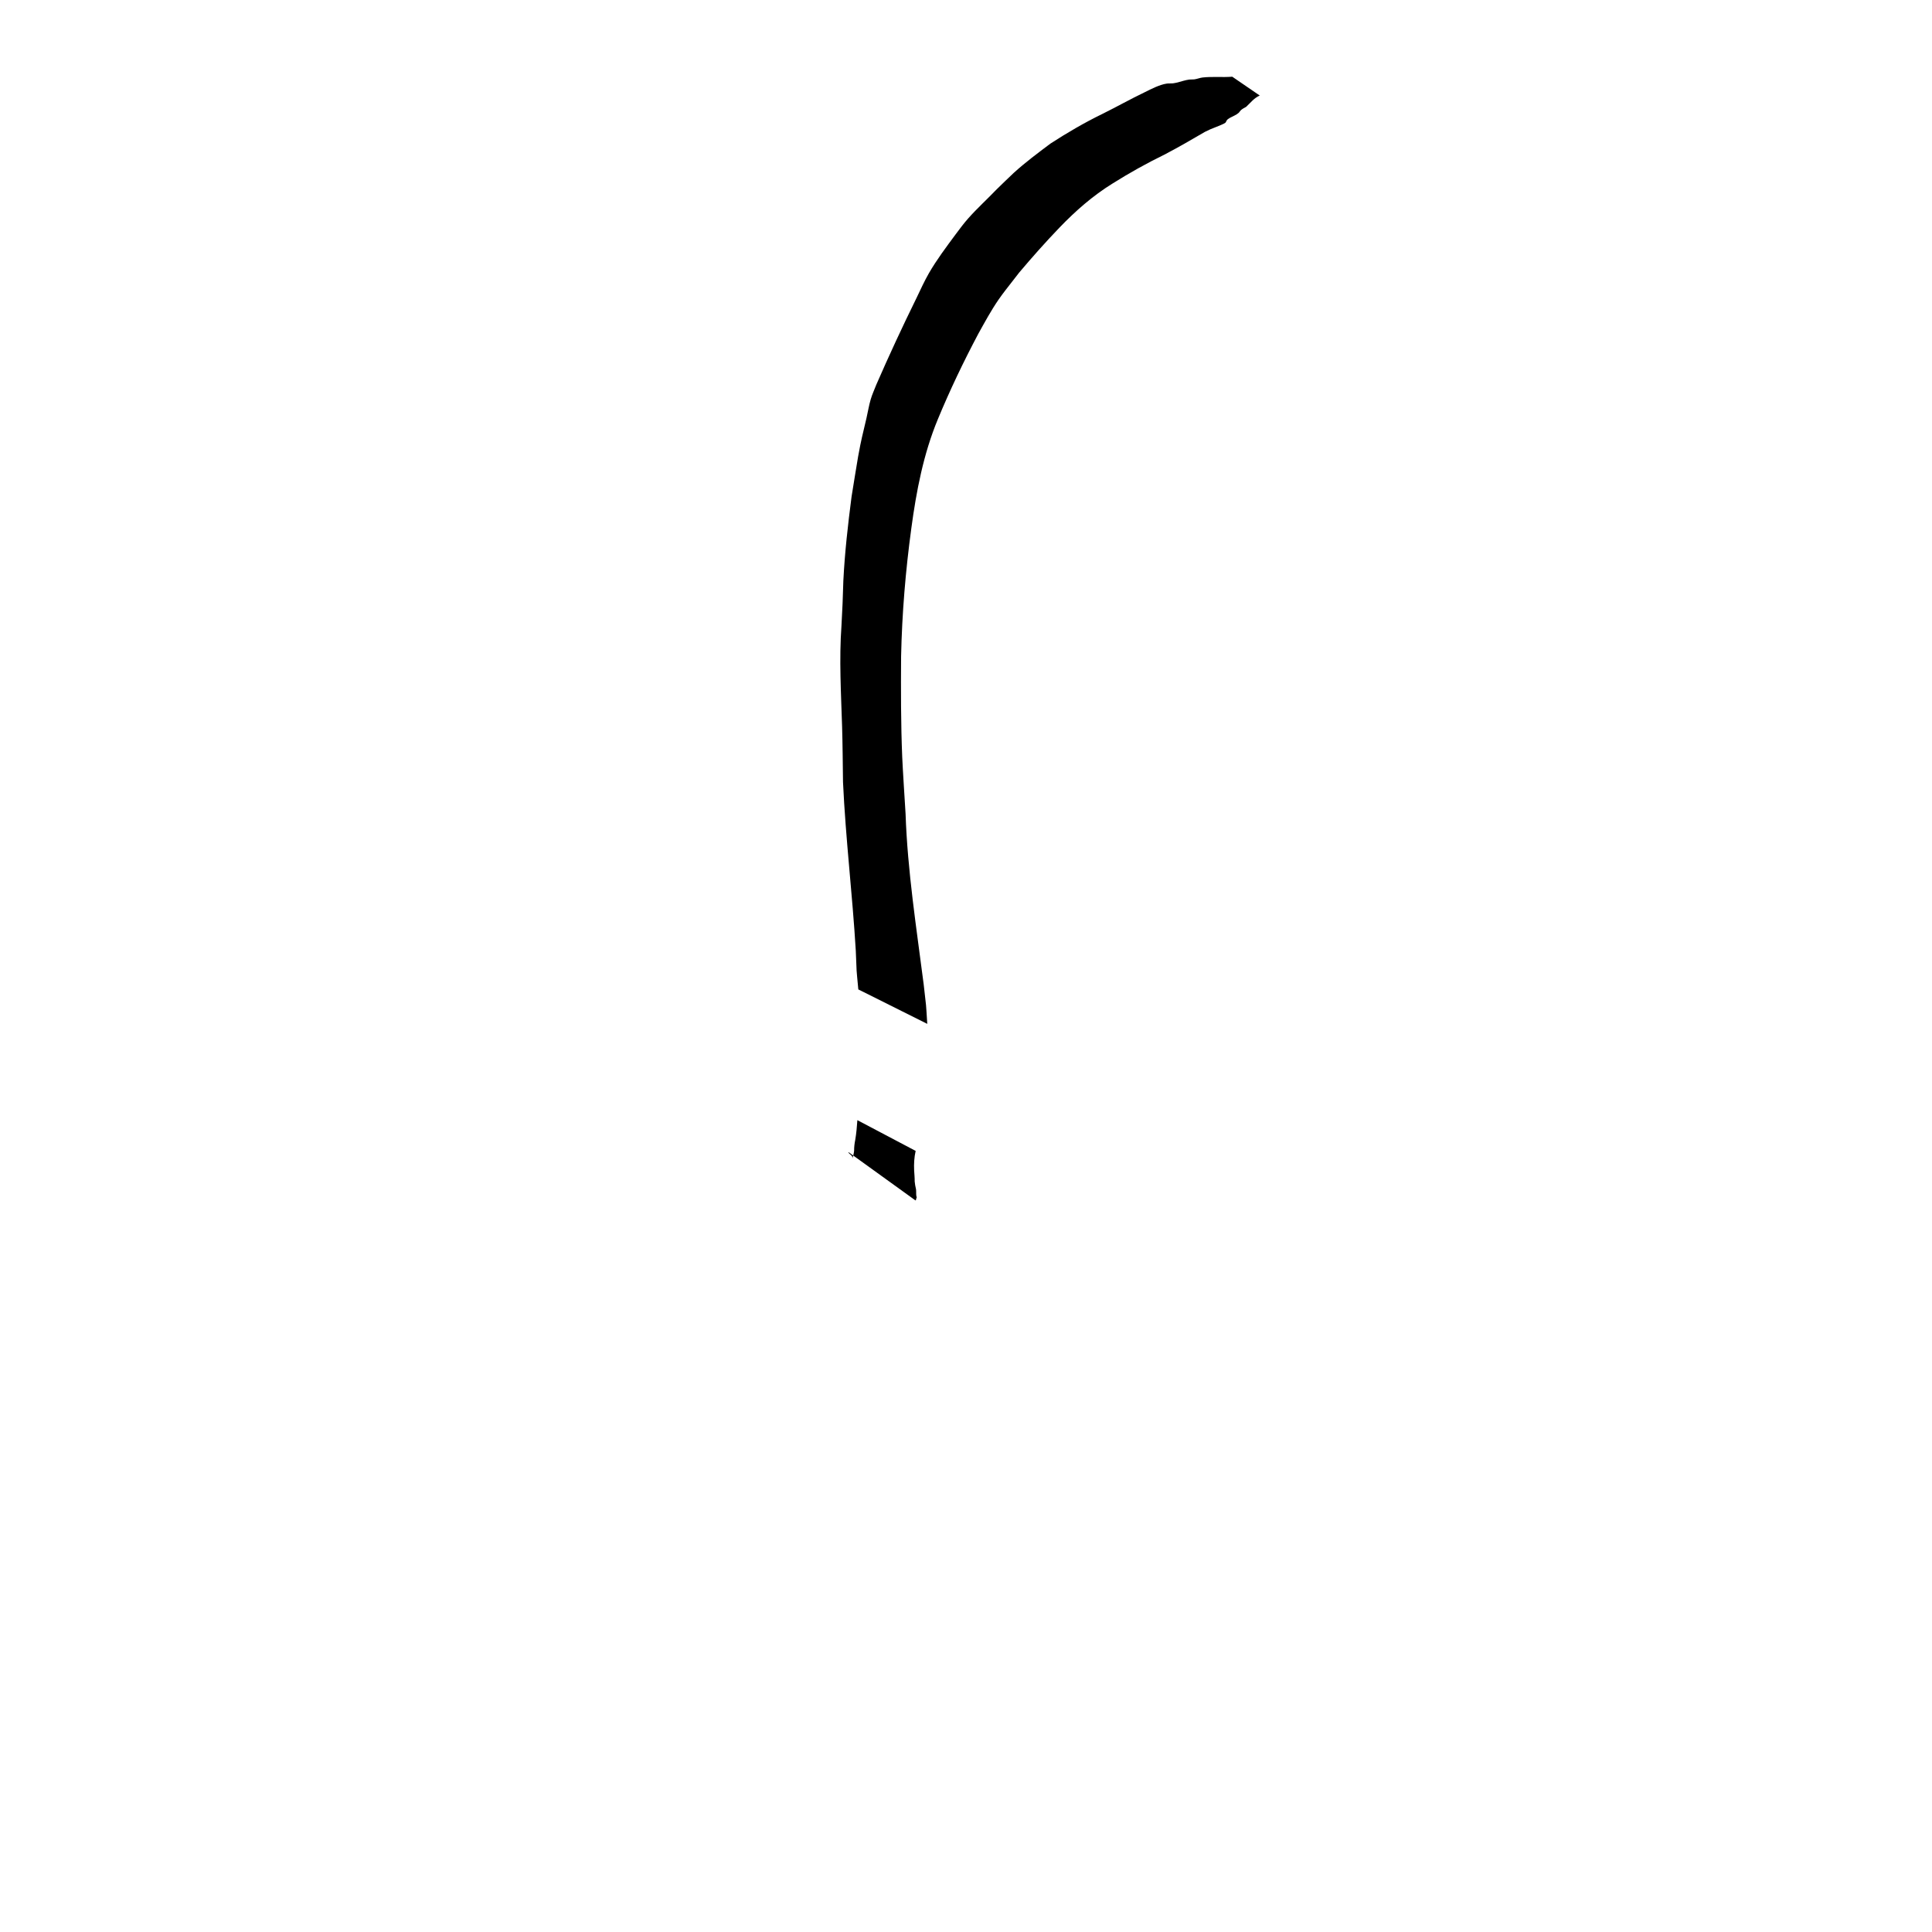
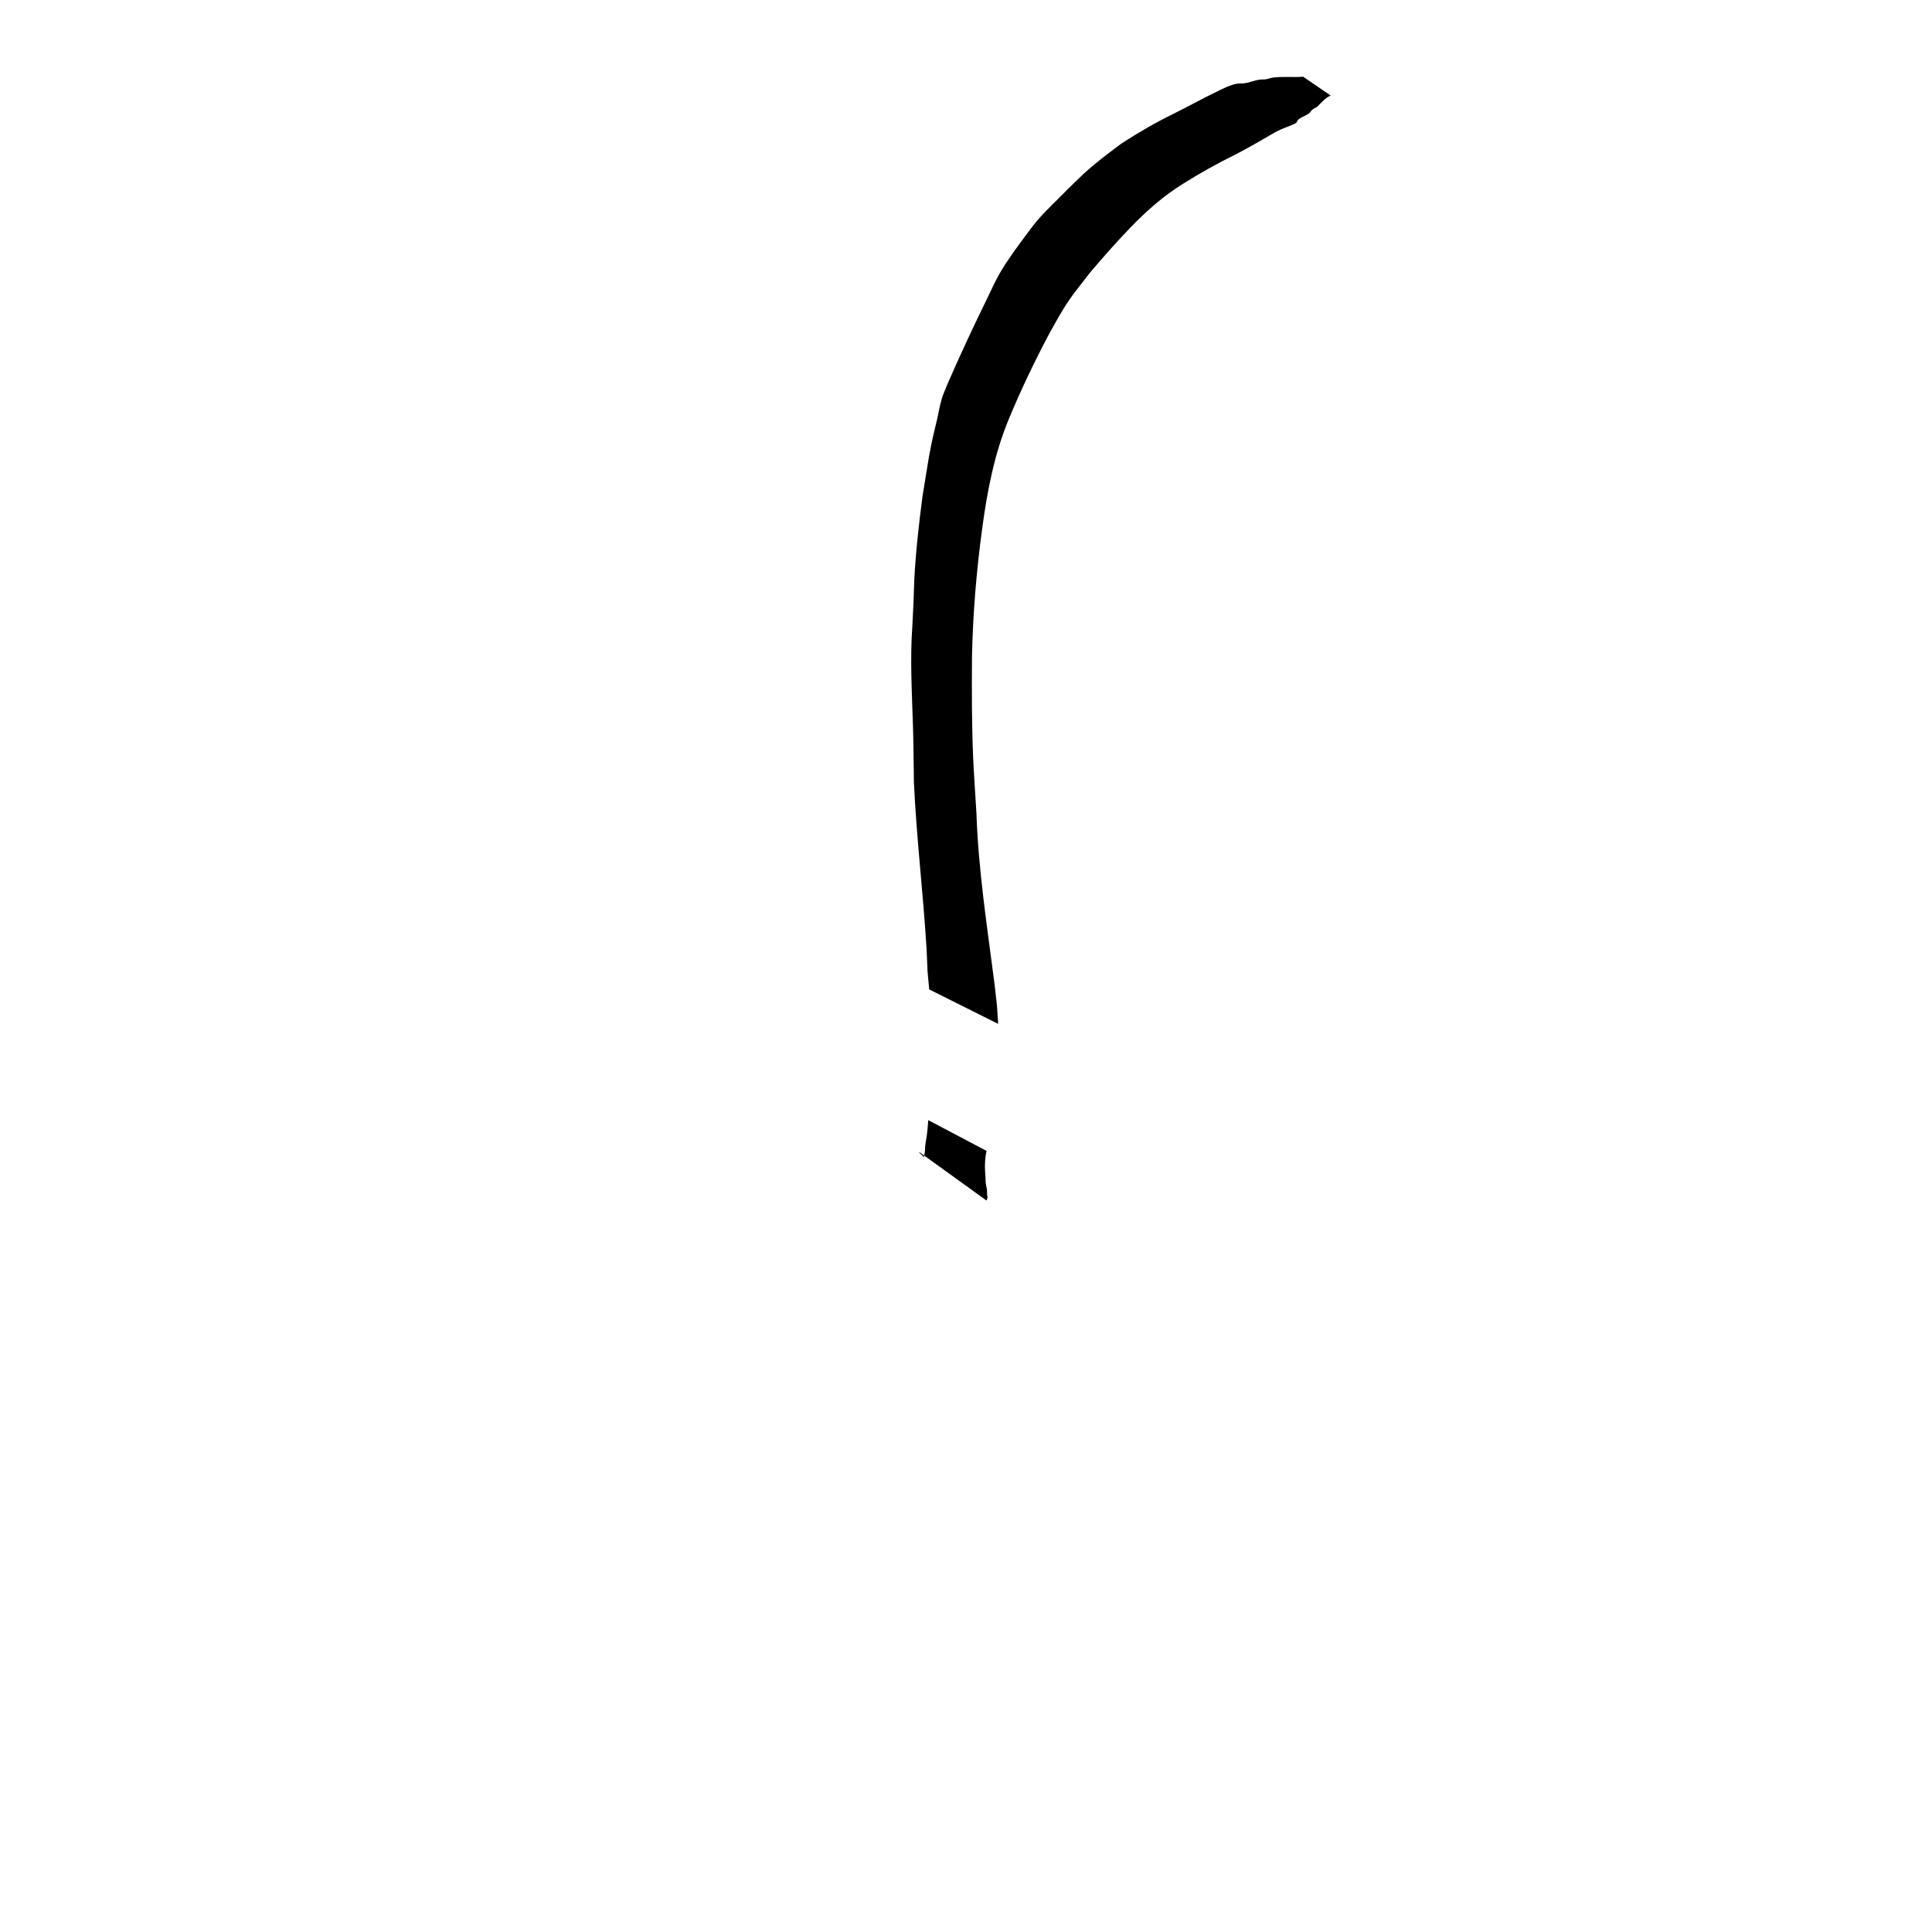
- <svg xmlns="http://www.w3.org/2000/svg" width="1000" height="1000" viewBox="60 0 164 264.583" version="1.1" id="svg1">
+ <svg xmlns="http://www.w3.org/2000/svg" width="1000" height="1000" viewBox="0 0 264.583 264.583" version="1.1" id="svg1">
  <defs id="defs1" />
  <path style="fill:#000000;stroke-width:0.265" id="path2" d="m 178.465,10.505 c -1.357,0.108 -2.706,-0.044 -4.059,0.107 -0.392,0.045 -0.763,0.21 -1.154,0.259 -0.223,0.028 -0.45,-0.004 -0.672,0.025 -0.53,0.069 -1.091,0.258 -1.607,0.396 -0.213,0.041 -0.424,0.099 -0.64,0.122 -0.286,0.03 -0.577,-0.005 -0.861,0.037 -0.942,0.139 -2.13,0.744 -2.975,1.169 -1.961,0.938 -3.854,2.008 -5.803,2.972 -2.463,1.2 -4.832,2.582 -7.129,4.072 -1.721,1.292 -3.46,2.584 -5.053,4.037 -0.375,0.342 -1.924,1.85 -2.31,2.225 -1.286,1.346 -2.674,2.599 -3.909,3.994 -0.647,0.73 -1.145,1.422 -1.734,2.201 -1.268,1.717 -2.568,3.441 -3.638,5.294 -0.606,1.05 -1.204,2.359 -1.723,3.444 -1.916,3.893 -3.741,7.83 -5.476,11.807 -0.256,0.671 -0.567,1.325 -0.769,2.014 -0.249,0.846 -0.385,1.721 -0.583,2.58 -0.585,2.537 -0.676,2.692 -1.147,5.275 -0.126,0.69 -0.778,4.756 -0.897,5.494 -0.494,3.816 -0.931,7.654 -1.123,11.499 -0.14,4.155 -0.054,2.102 -0.257,6.158 -0.331,4.604 -0.057,9.217 0.086,13.821 0.065,2.091 0.099,5.49 0.125,7.604 0.354,7.71 1.291,15.375 1.749,23.076 0.155,3.663 0.033,1.893 0.347,5.311 0,0 9.443,4.719 9.443,4.719 v 0 c -0.224,-3.432 -0.069,-1.631 -0.49,-5.401 -0.994,-7.773 -2.217,-15.536 -2.482,-23.38 -0.098,-1.568 -0.396,-6.245 -0.459,-7.769 -0.189,-4.592 -0.184,-9.189 -0.153,-13.783 0.124,-5.866 0.61,-11.716 1.4,-17.53 0.687,-5.097 1.657,-10.185 3.639,-14.957 1.652,-3.989 3.513,-7.875 5.537,-11.69 0.873,-1.572 1.734,-3.163 2.752,-4.648 0.57,-0.832 1.328,-1.782 1.949,-2.581 0.297,-0.382 0.594,-0.764 0.89,-1.146 1.776,-2.104 3.6,-4.162 5.509,-6.148 2.195,-2.286 4.577,-4.379 7.281,-6.052 2.301,-1.447 4.671,-2.769 7.114,-3.963 1.885,-0.982 3.718,-2.048 5.552,-3.118 1.005,-0.475 0.476,-0.243 1.477,-0.647 0.198,-0.08 1.108,-0.429 1.289,-0.578 0.128,-0.105 0.153,-0.299 0.267,-0.419 0.113,-0.118 0.267,-0.188 0.4,-0.282 0.38,-0.209 0.855,-0.381 1.179,-0.676 0.105,-0.095 0.165,-0.232 0.267,-0.33 0.215,-0.207 0.497,-0.343 0.752,-0.487 0.602,-0.555 1.086,-1.218 1.864,-1.548 z" />
  <path style="fill:#000000;stroke-width:0.265" id="path4" d="m 127.124,153.403 c -0.063,0.904 -0.14,1.814 -0.293,2.708 -0.097,0.481 -0.156,0.967 -0.153,1.458 -0.023,0.302 -0.097,0.598 -0.178,0.888 -0.072,0.283 0.093,0.35 -0.078,-0.068 -0.032,-0.078 -0.106,-0.132 -0.159,-0.198 -0.134,-0.109 -0.263,-0.213 -0.373,-0.345 -1.8e-4,-0.055 -0.011,-0.034 0.064,-0.034 0,0 9.104,6.568 9.104,6.568 v 0 c 0.091,-0.001 0.065,0.021 0.098,-0.037 -0.048,-0.177 0.182,-0.322 0.051,-0.507 -0.06,-0.329 -0.007,-0.646 -0.053,-0.974 -0.08,-0.351 -0.154,-0.705 -0.181,-1.063 0.007,-0.508 -0.045,-1.013 -0.076,-1.519 -0.041,-0.891 0.011,-1.796 0.207,-2.668 z" />
</svg>
